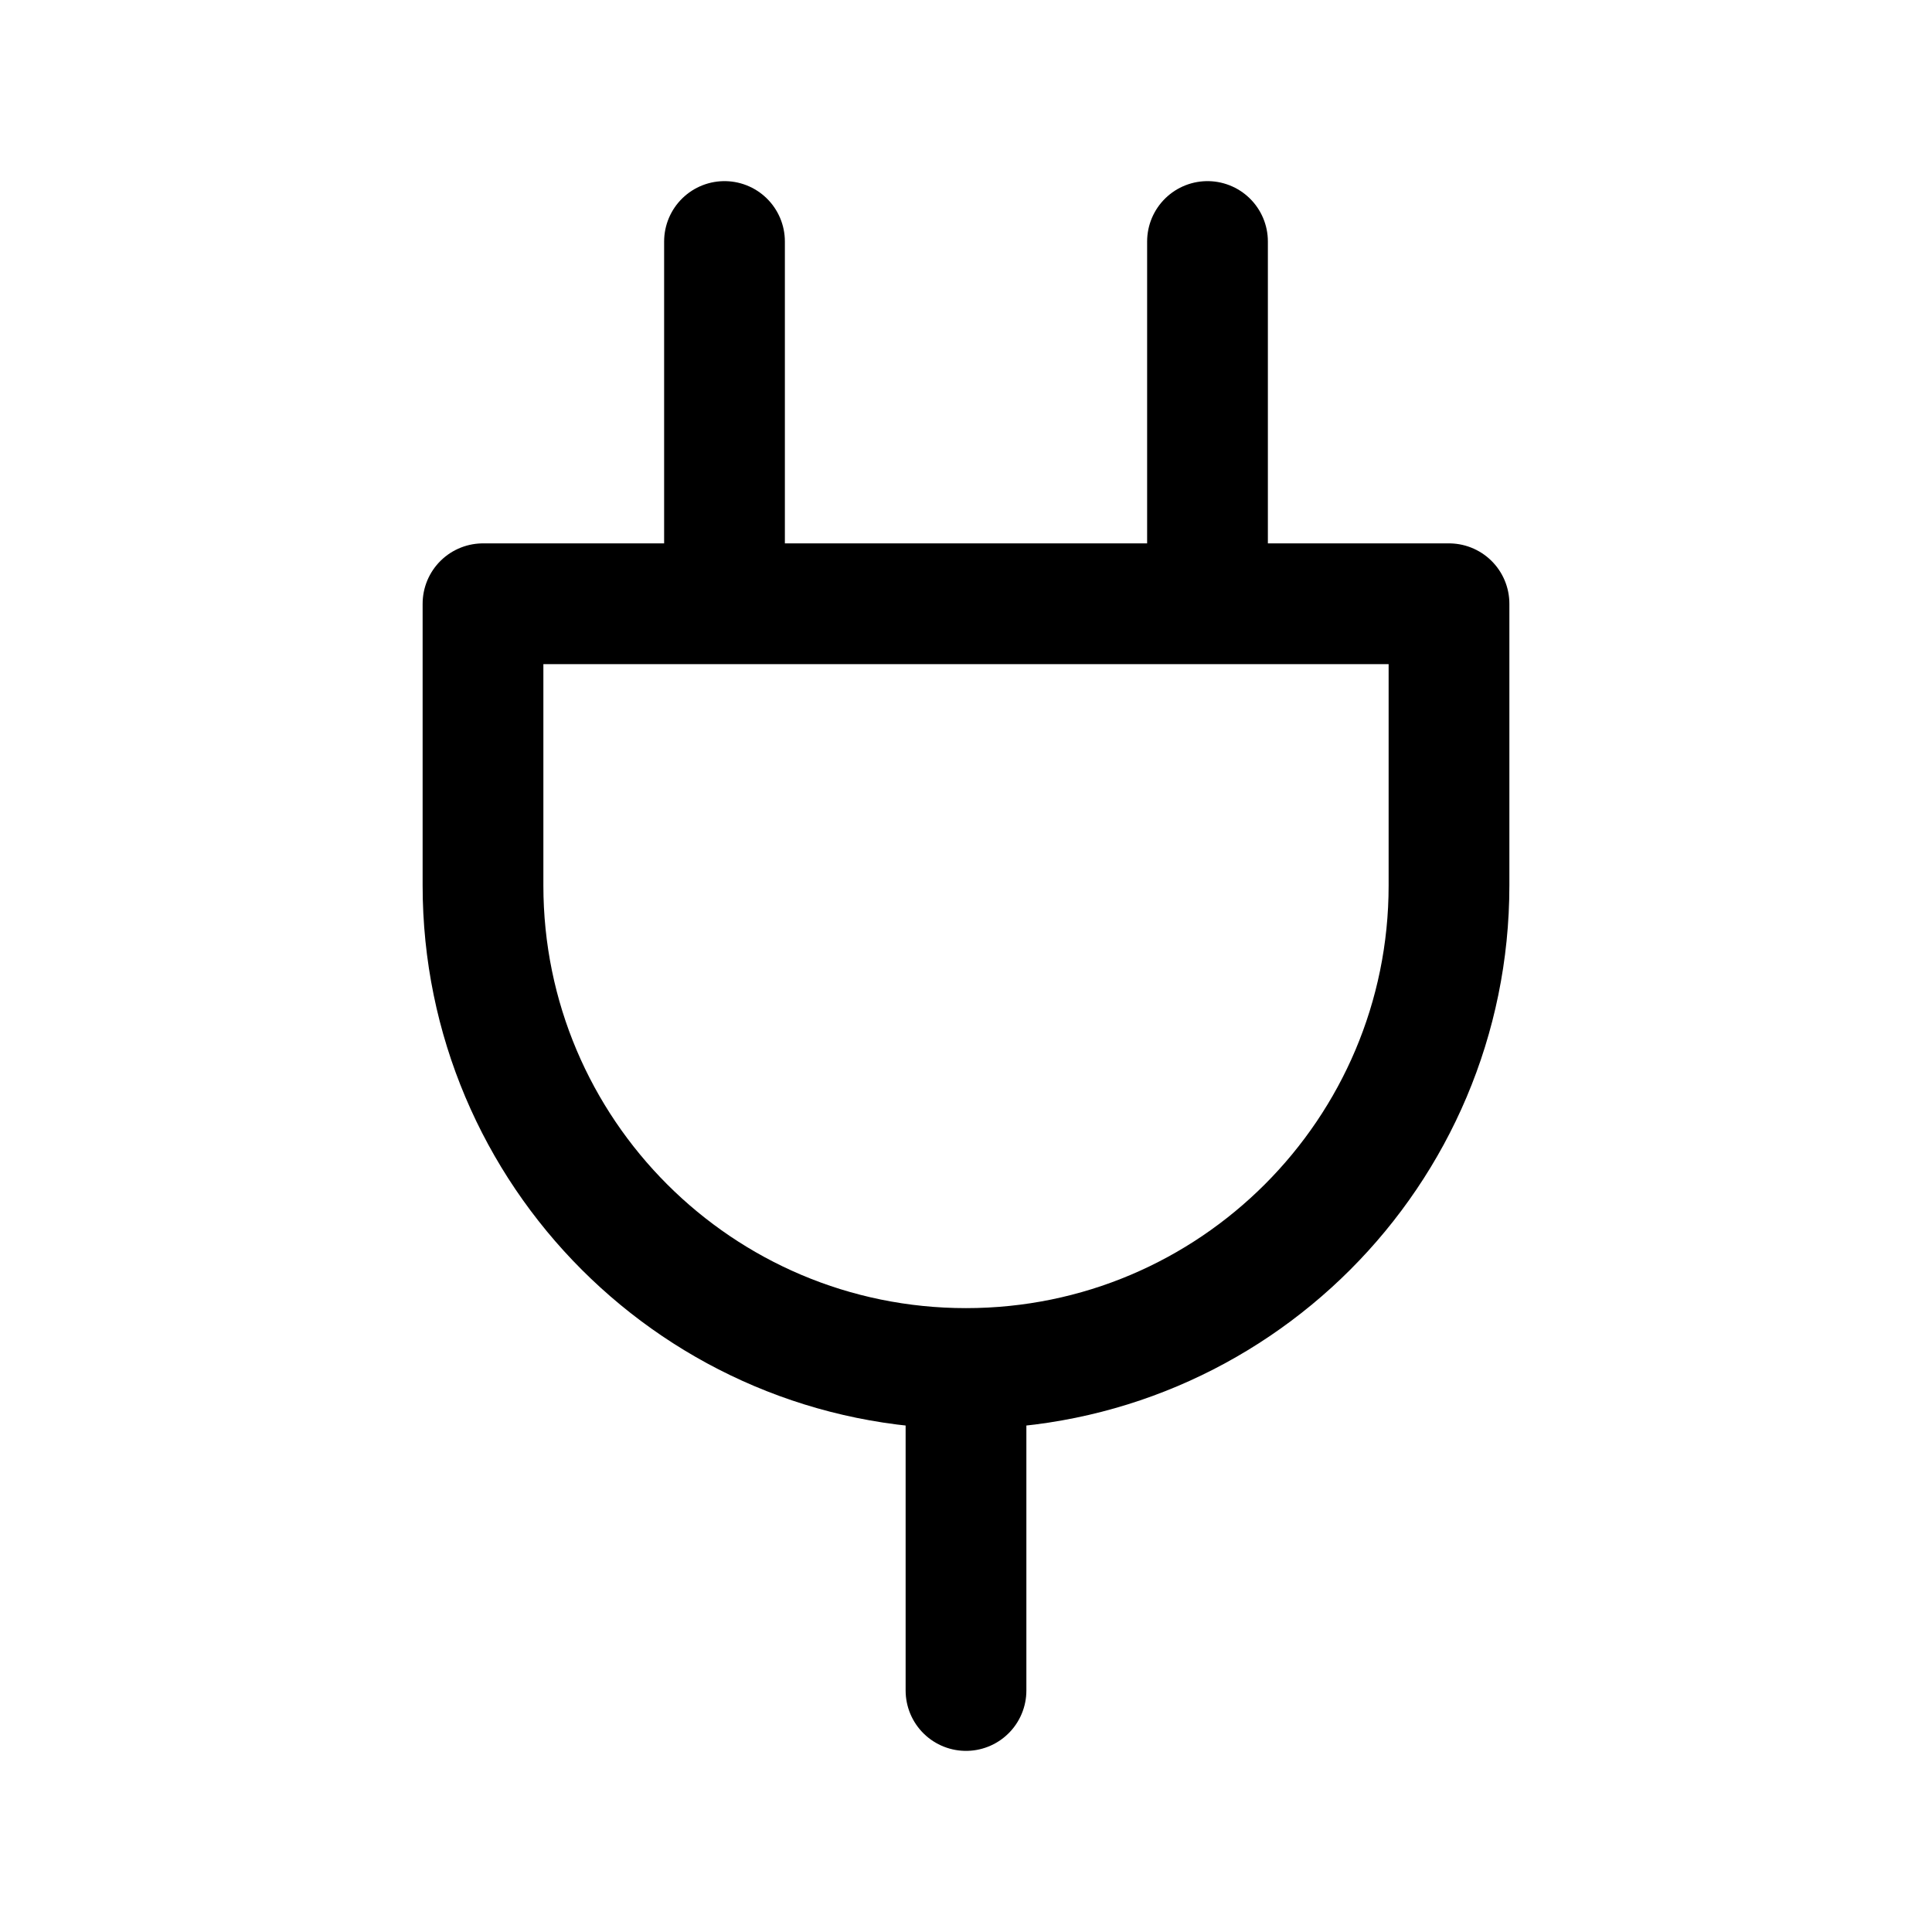
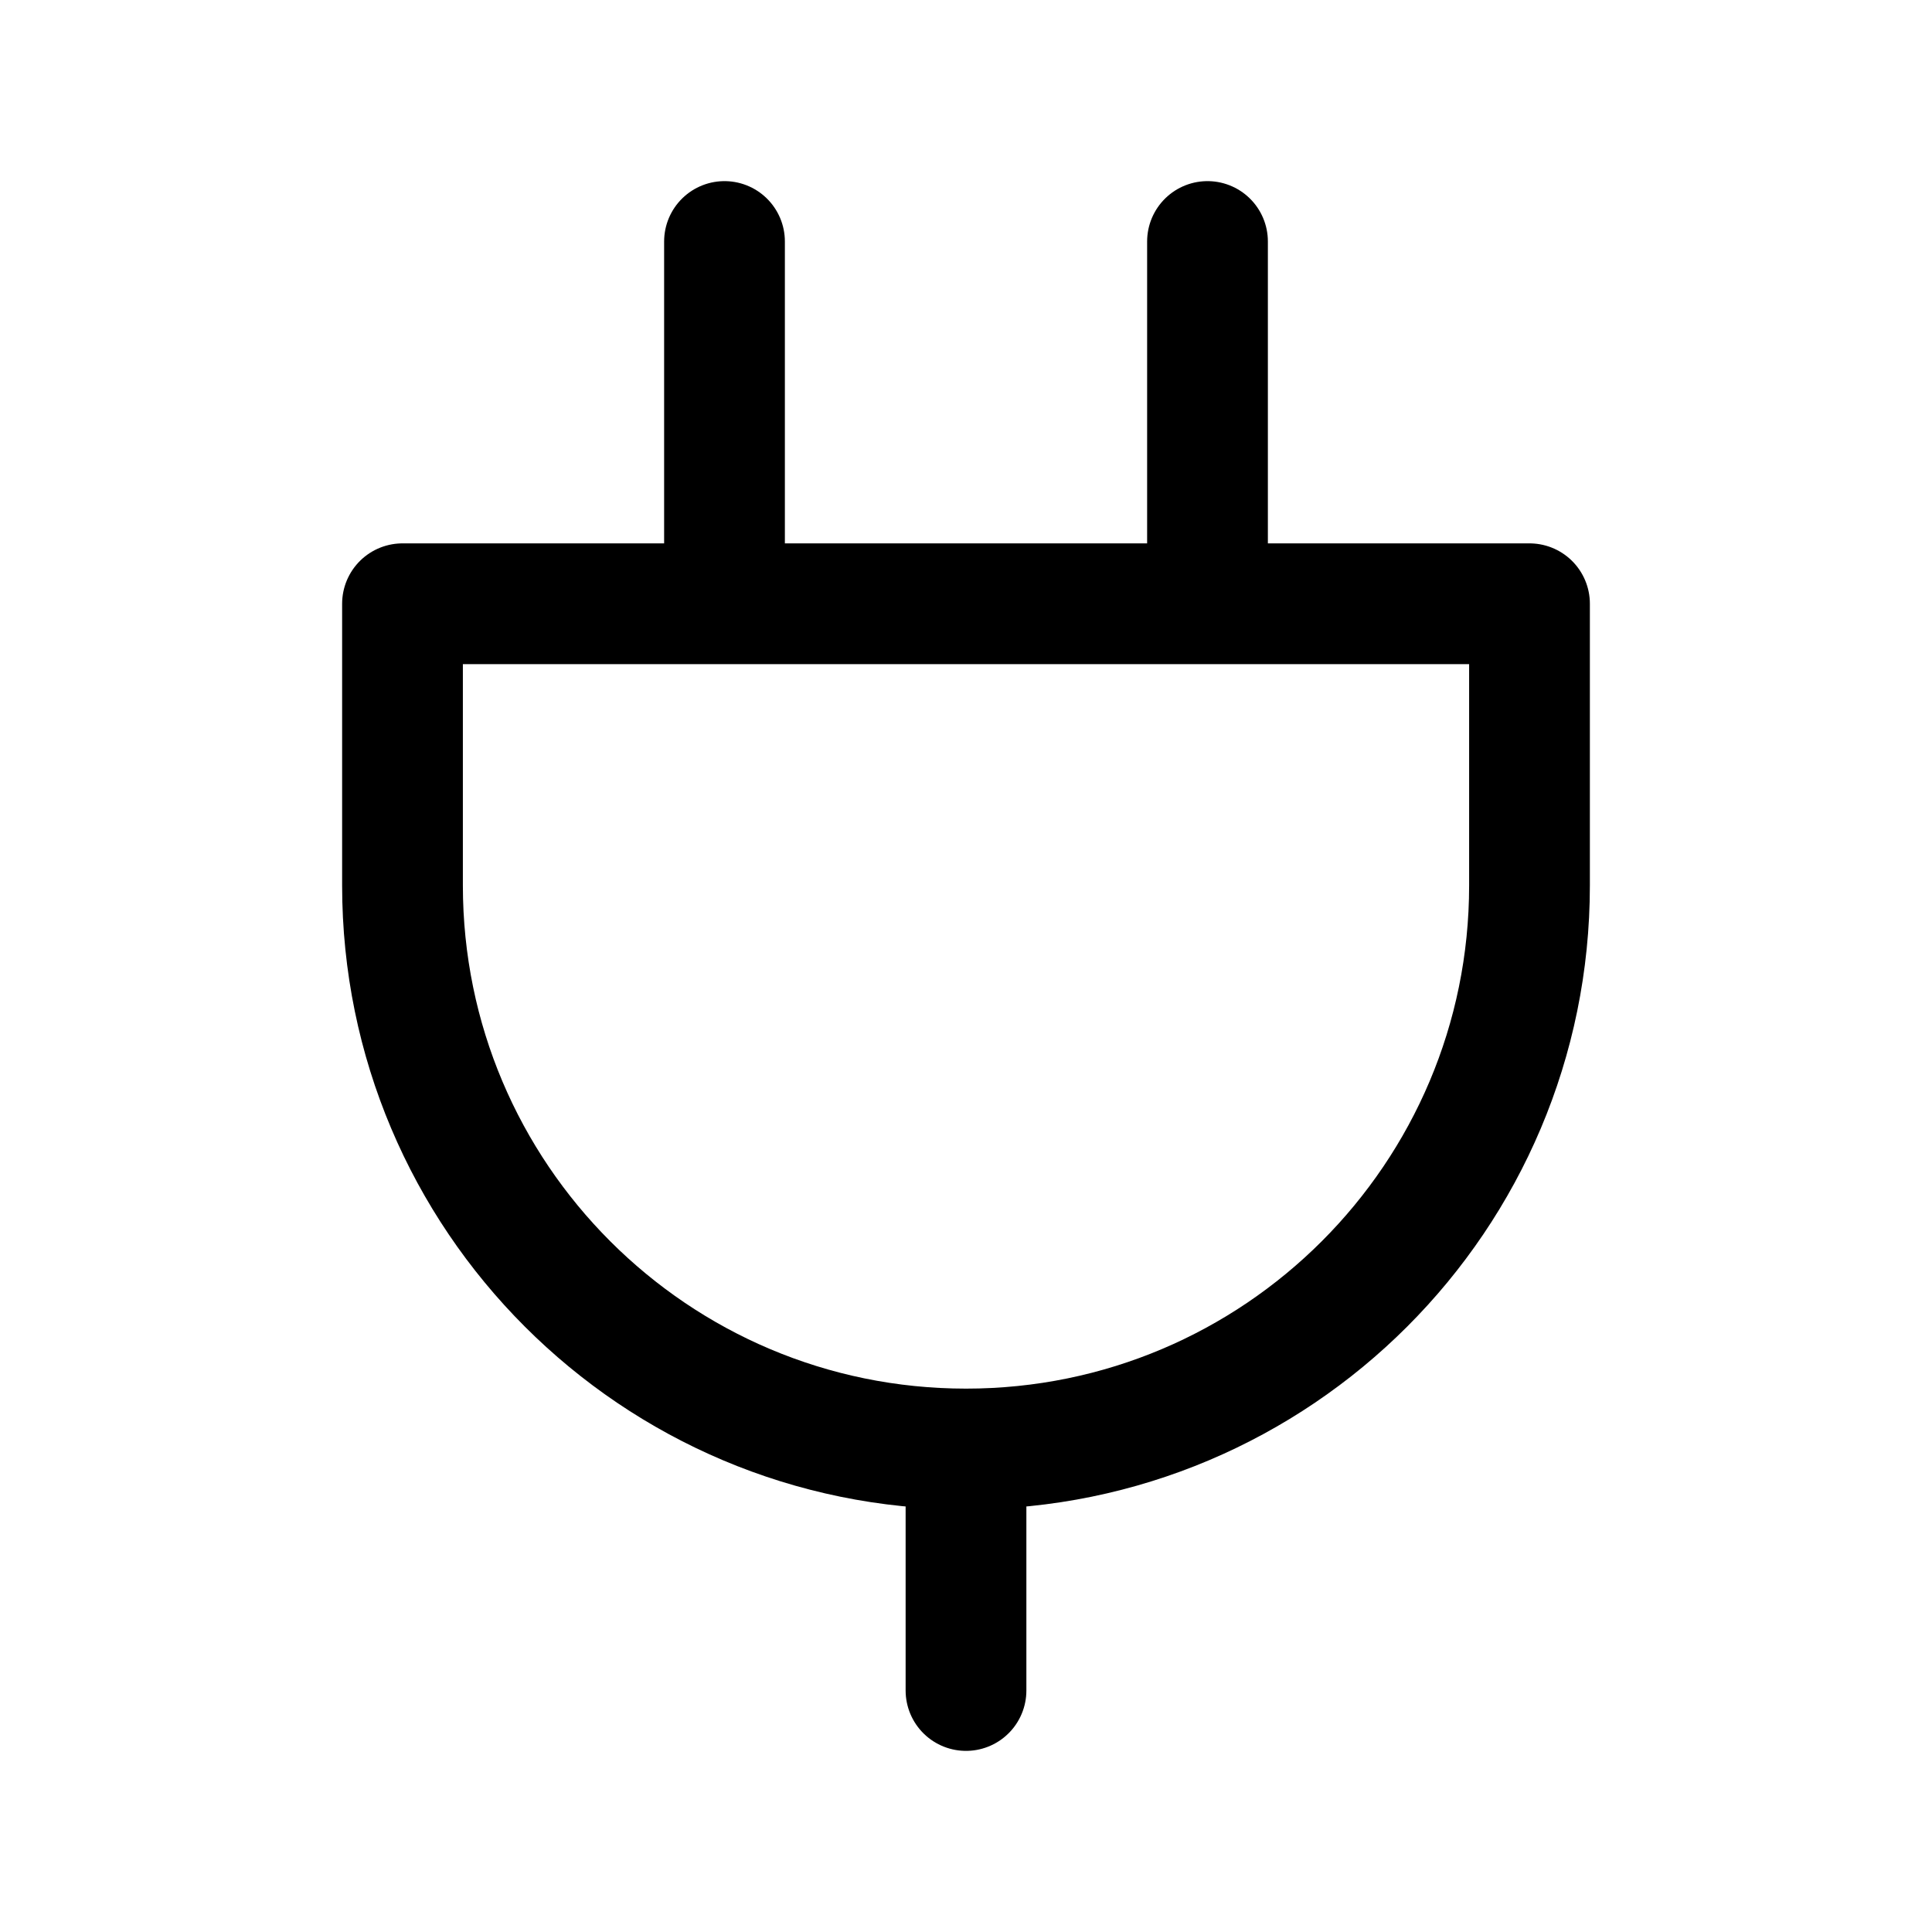
<svg xmlns="http://www.w3.org/2000/svg" viewBox="0 0 24 24" fill="none" stroke="currentColor" stroke-width="1.5" stroke-linecap="round" stroke-linejoin="round">
-   <path d="M9 3v4.5M15 3v4.5M6 7.5h12V11a6 6 0 0 1-12 0zM12 17v4" />
+   <path d="M9 3v4.5M15 3v4.5M5 7.5h14V11a7 7 0 0 1-14 0zM12 18v3" />
</svg>
